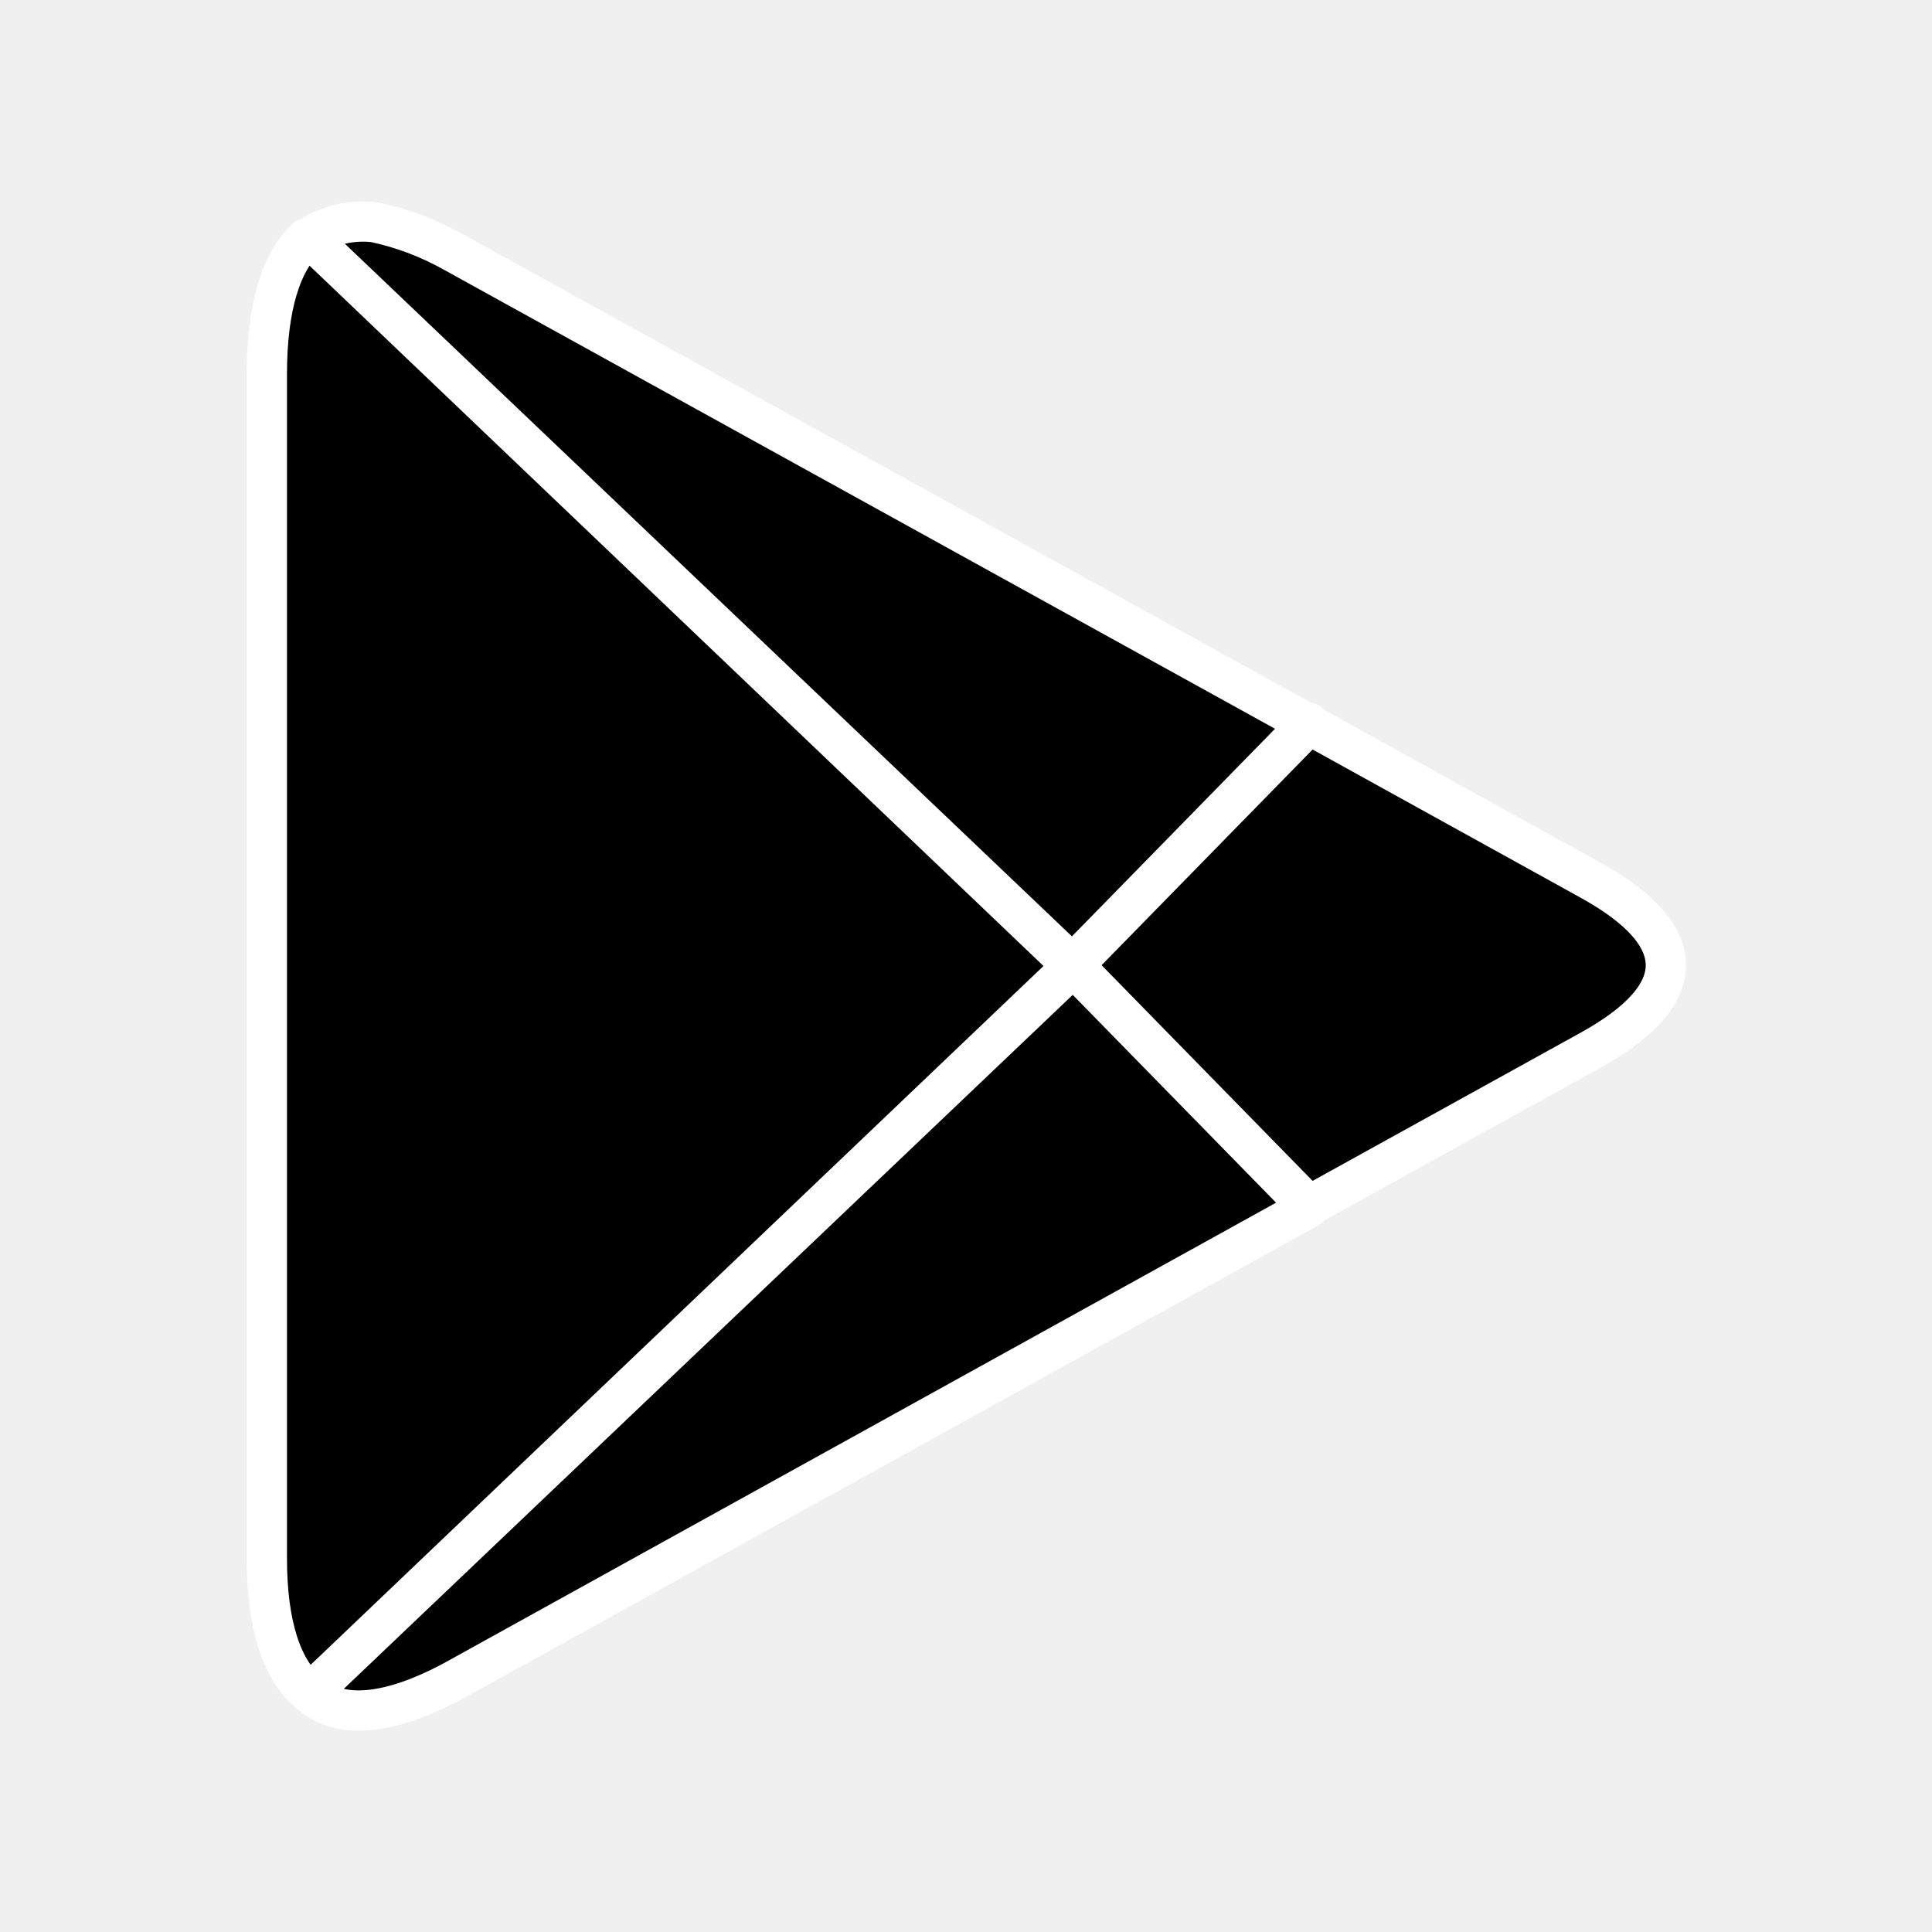
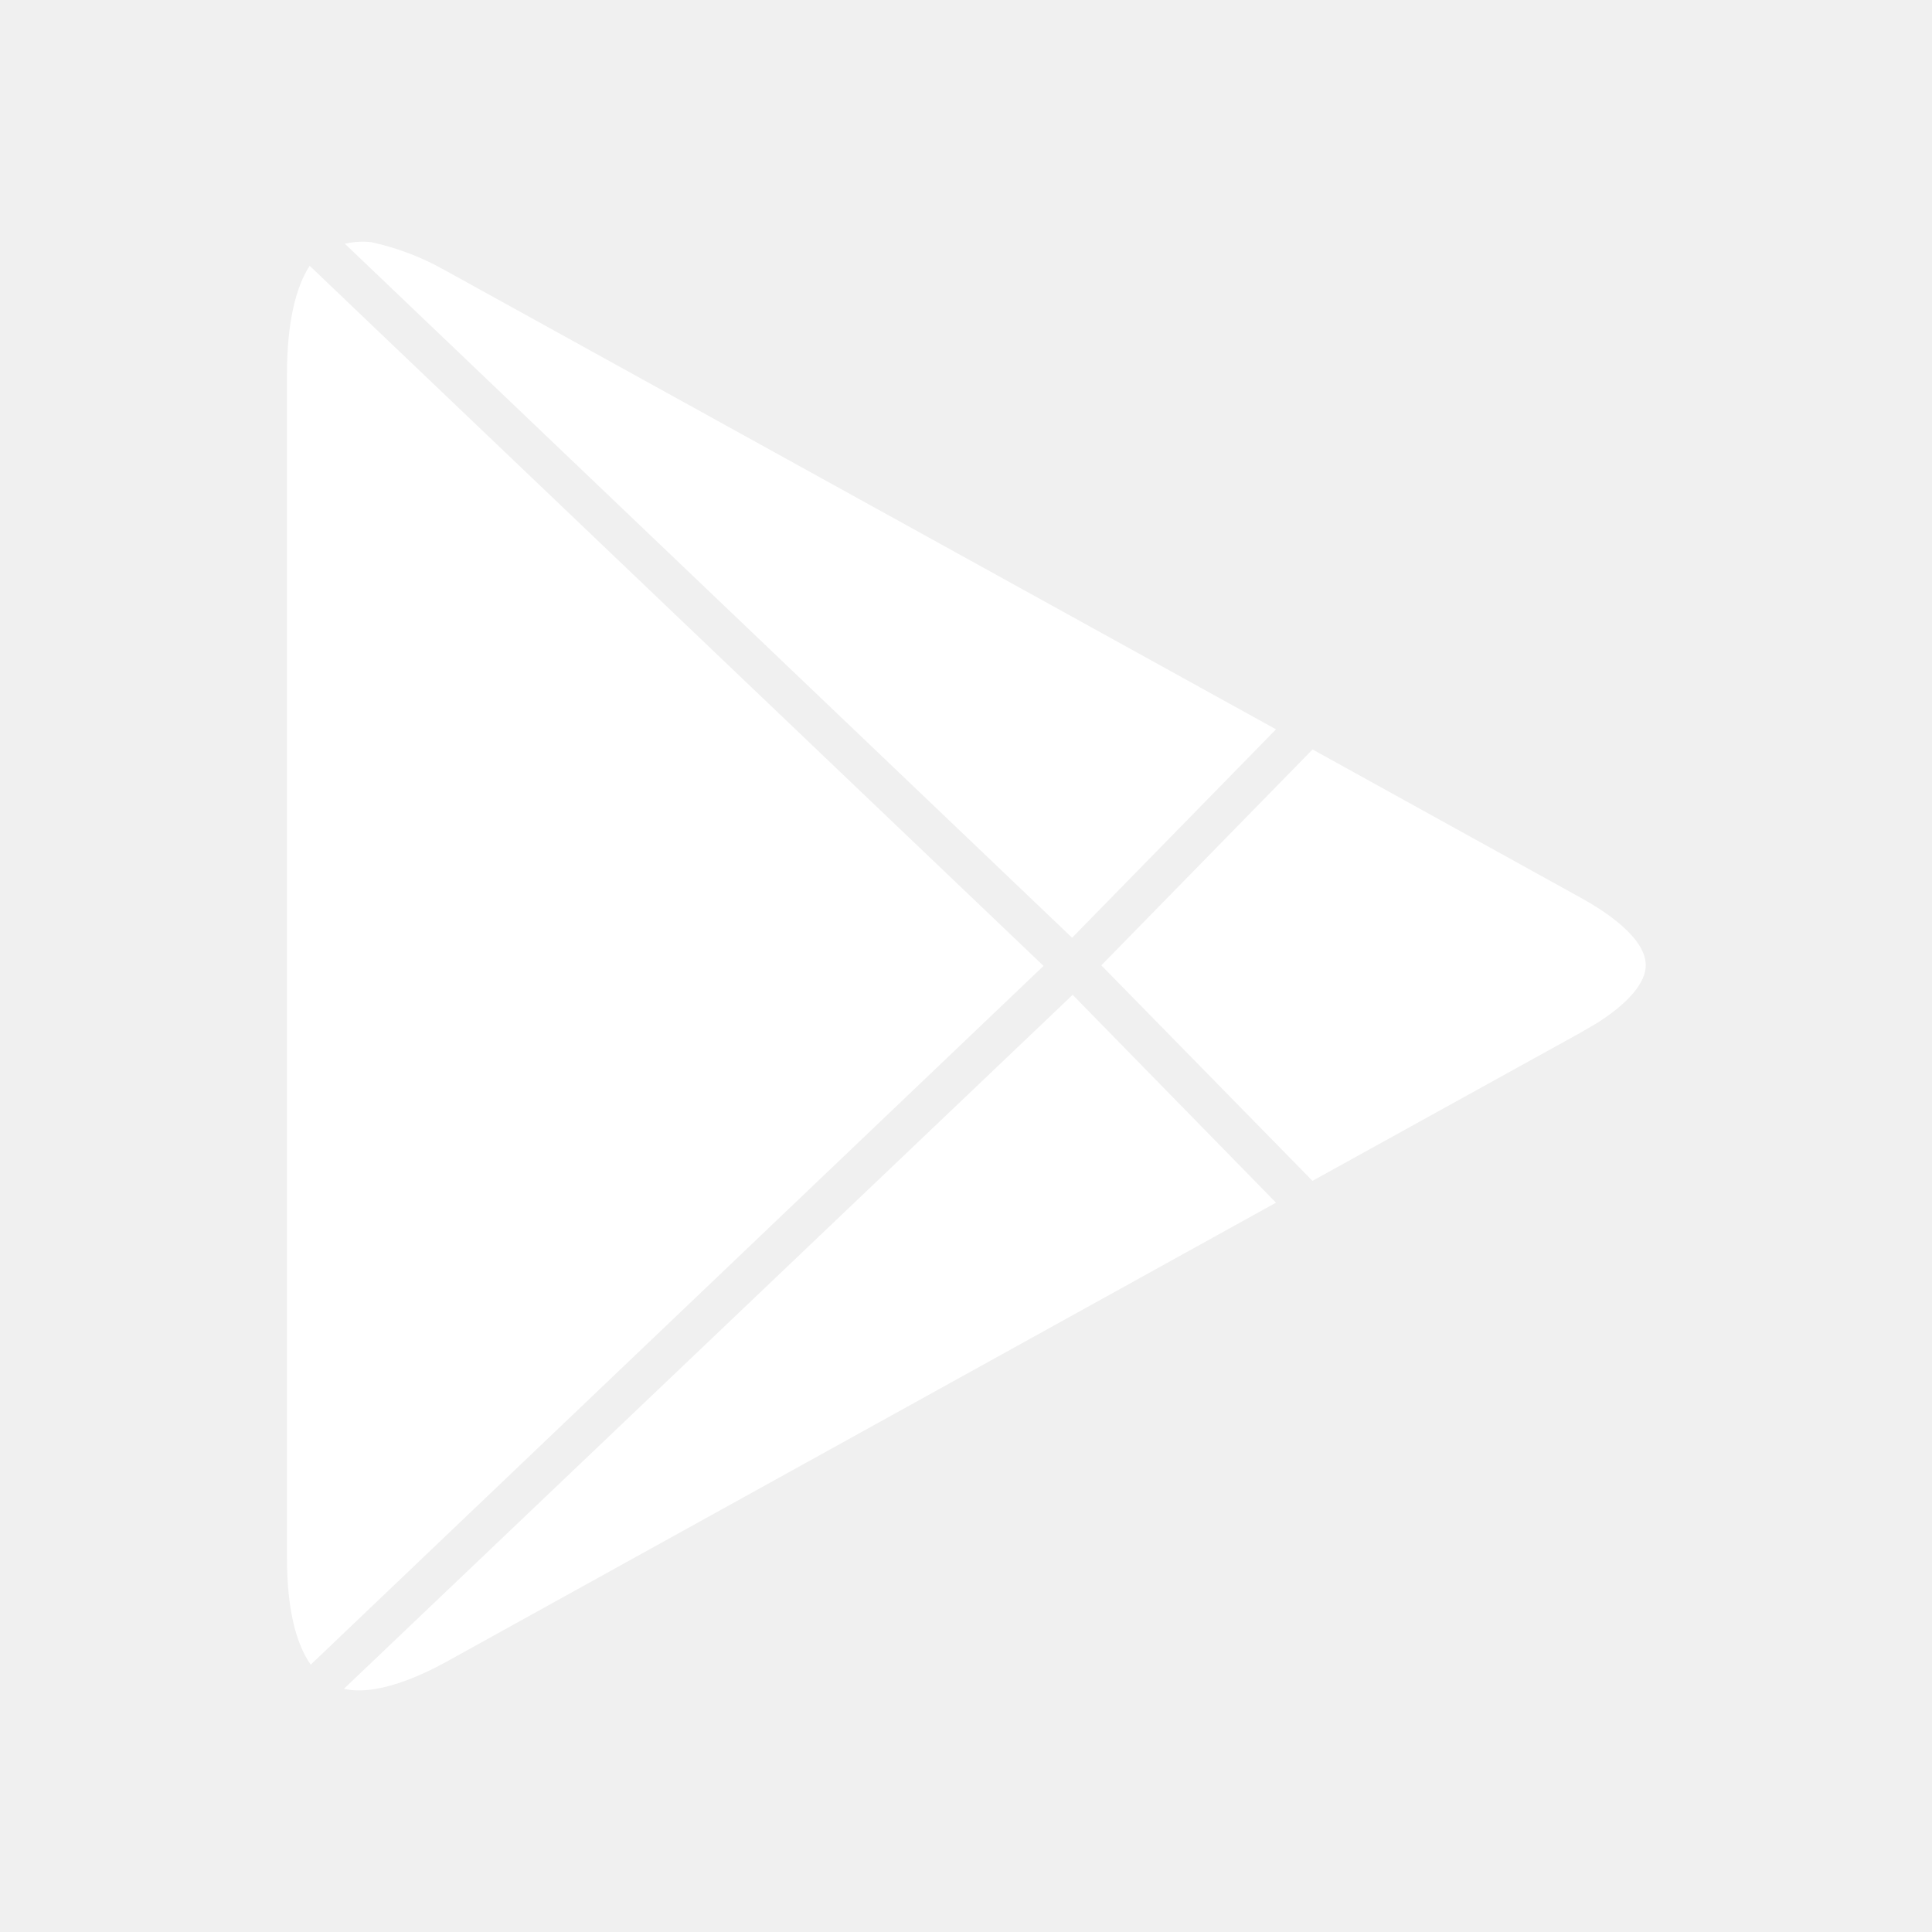
- <svg xmlns="http://www.w3.org/2000/svg" width="24px" height="24px" viewBox="0 0 48 48">
-   <defs>
-     <style>.a{fill:#000000;stroke:#FFFFFF;stroke-linecap:round;stroke-linejoin:round;}</style>
-   </defs>
-   <path class="a" d="M9.3,5.52a7,7,0,0,1,2,.76L32.52,18l-5.87,6L7.68,5.9A2.46,2.46,0,0,1,9.3,5.52ZM7.68,5.9l19,18.1L7.7,42.07c-.7-.56-1.07-1.69-1.07-3.36V9.29c0-1.67.36-2.82,1-3.38ZM32.52,18l7,3.87c2.49,1.38,2.49,2.84,0,4.22l-7,3.87-5.87-6,5.87-6Zm0,12L11.34,41.72c-1.16.64-2.72,1.19-3.64.35L26.65,24Z" />
+ <svg xmlns="http://www.w3.org/2000/svg" width="24" height="24" viewBox="0 0 24 24" fill="none">
+   <path d="M3.565 19.355C3.565 20.004 3.683 20.428 3.86 20.679L12.963 11.999L3.847 3.302C3.681 3.555 3.565 3.991 3.565 4.645V19.355Z" fill="white" />
+   <path d="M4.272 20.979C4.386 21.005 4.519 21.006 4.672 20.979C4.958 20.93 5.27 20.795 5.549 20.641L15.851 14.94L13.325 12.358L4.272 20.979Z" fill="white" />
+   <path d="M4.611 3.008C4.501 2.996 4.391 3.003 4.284 3.028L13.318 11.649L15.851 9.06L5.529 3.358L5.526 3.357C5.241 3.195 4.932 3.078 4.611 3.008Z" fill="white" />
+   <path d="M13.681 11.992L16.304 14.669L19.638 12.826L19.846 12.704C20.035 12.583 20.176 12.466 20.273 12.355C20.401 12.21 20.444 12.089 20.444 11.99C20.444 11.891 20.402 11.769 20.273 11.624C20.143 11.477 19.936 11.318 19.638 11.153L16.305 9.31L13.681 11.992Z" fill="white" />
</svg>
